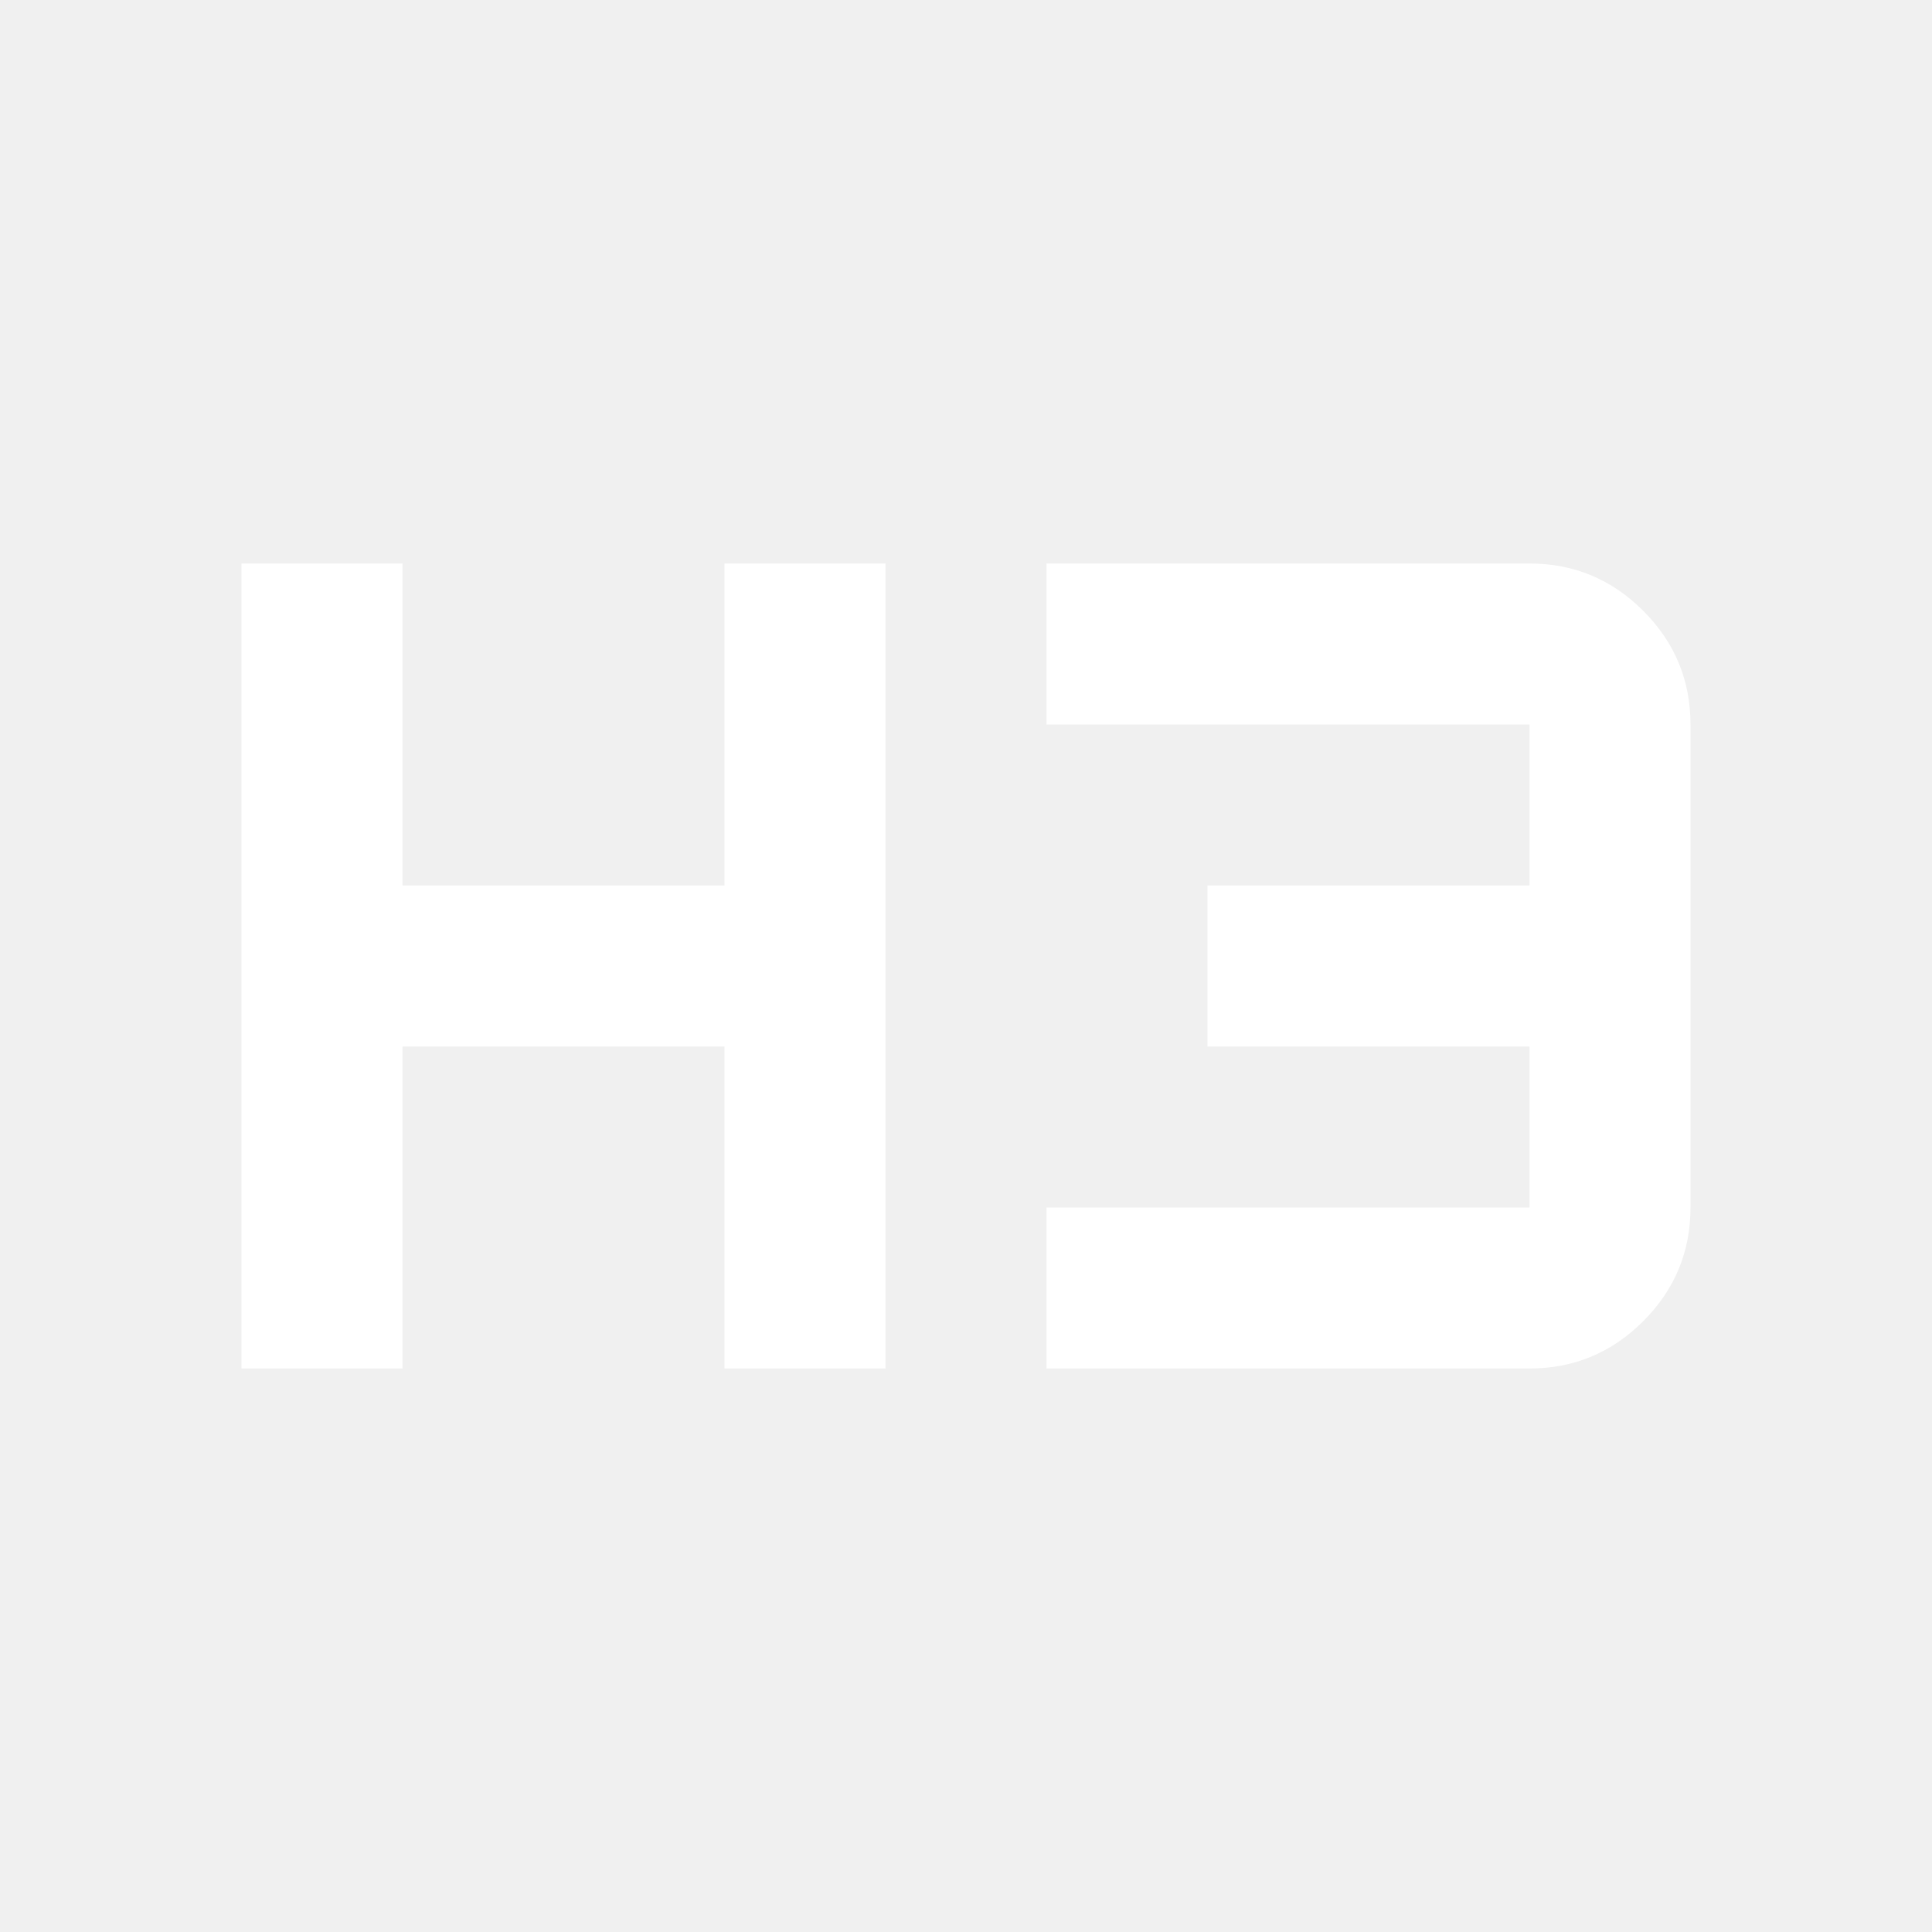
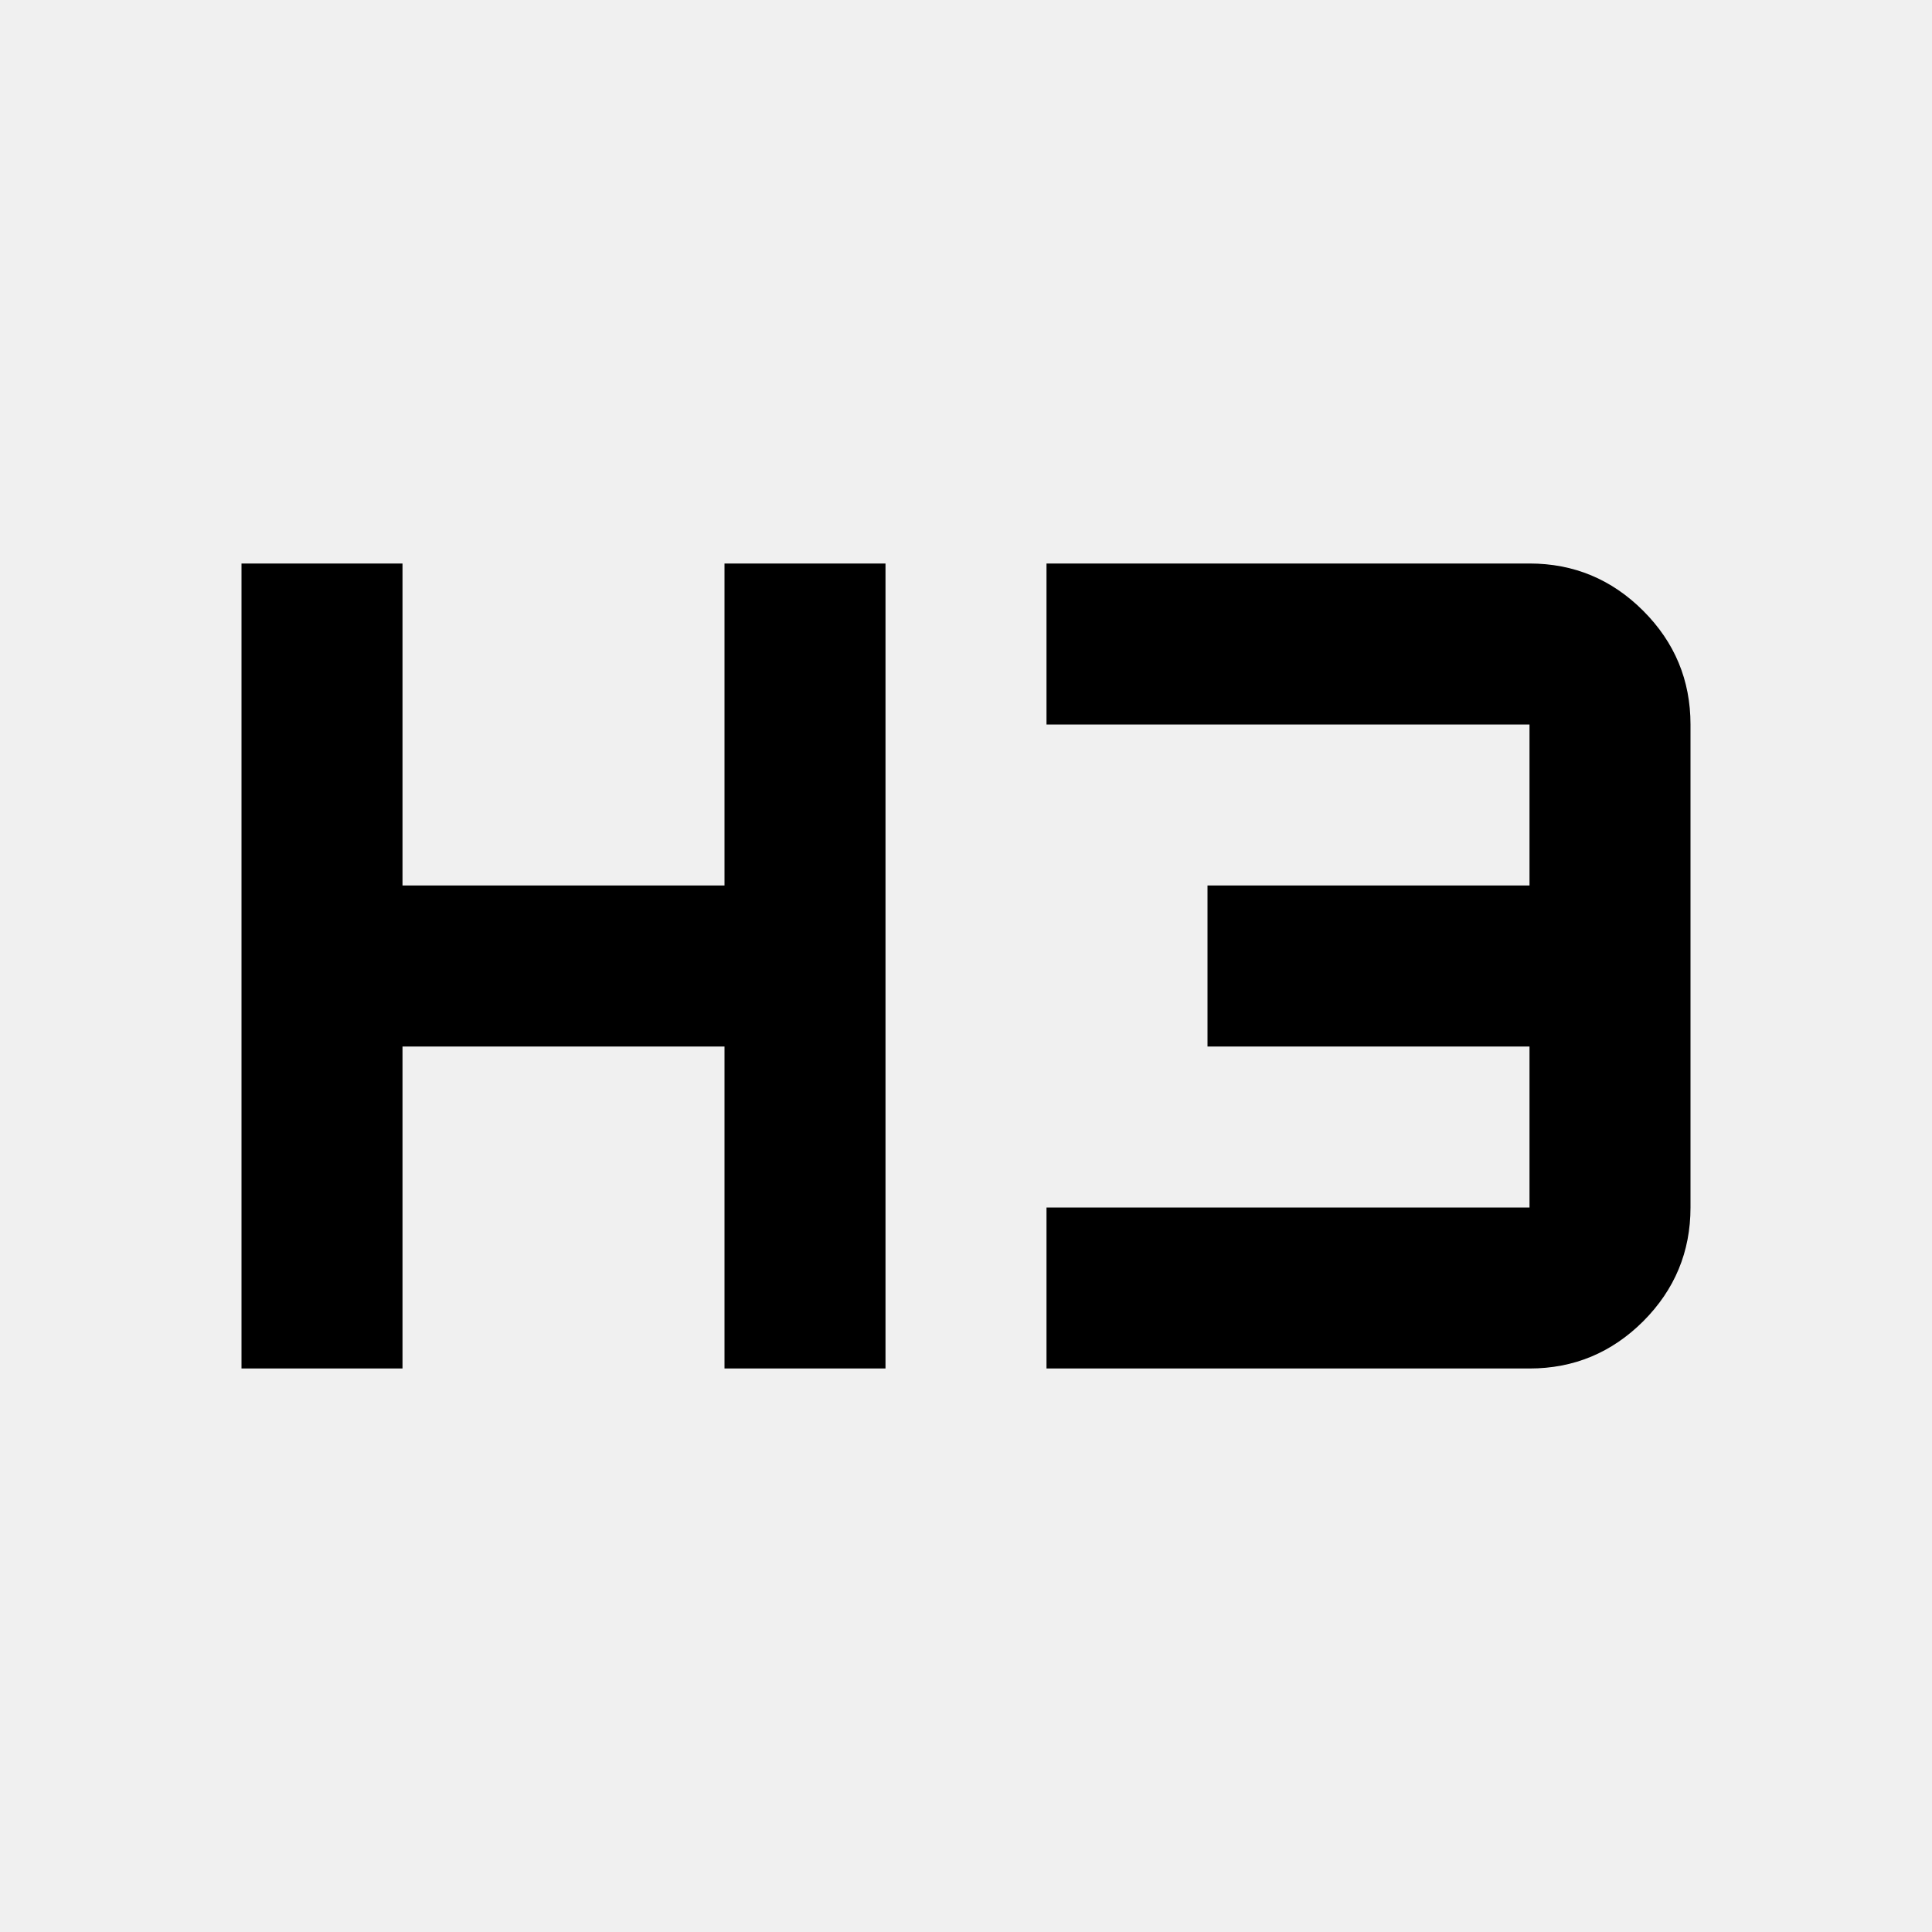
- <svg xmlns="http://www.w3.org/2000/svg" height="24px" viewBox="0 -960 960 960" width="24px" fill="#FFFFFF">
-   <path d="M120-280v-400h80v160h160v-160h80v400h-80v-160H200v160h-80Zm400 0v-80h240v-80H600v-80h160v-80H520v-80h240q33 0 56.5 23.5T840-600v240q0 33-23.5 56.5T760-280H520Z" />
+ <svg xmlns="http://www.w3.org/2000/svg" width="24" height="24" viewBox="0 0 24 24" fill="none">
+   <path d="M3 17V7H5V11H9V7H11V17H9V13H5V17H3ZM13 17V15H19V13H15V11H19V9H13V7H19C19.55 7 20.021 7.196 20.413 7.588C20.804 7.979 21 8.45 21 9V15C21 15.55 20.804 16.021 20.413 16.413C20.021 16.804 19.55 17 19 17H13Z" fill="black" />
</svg>
